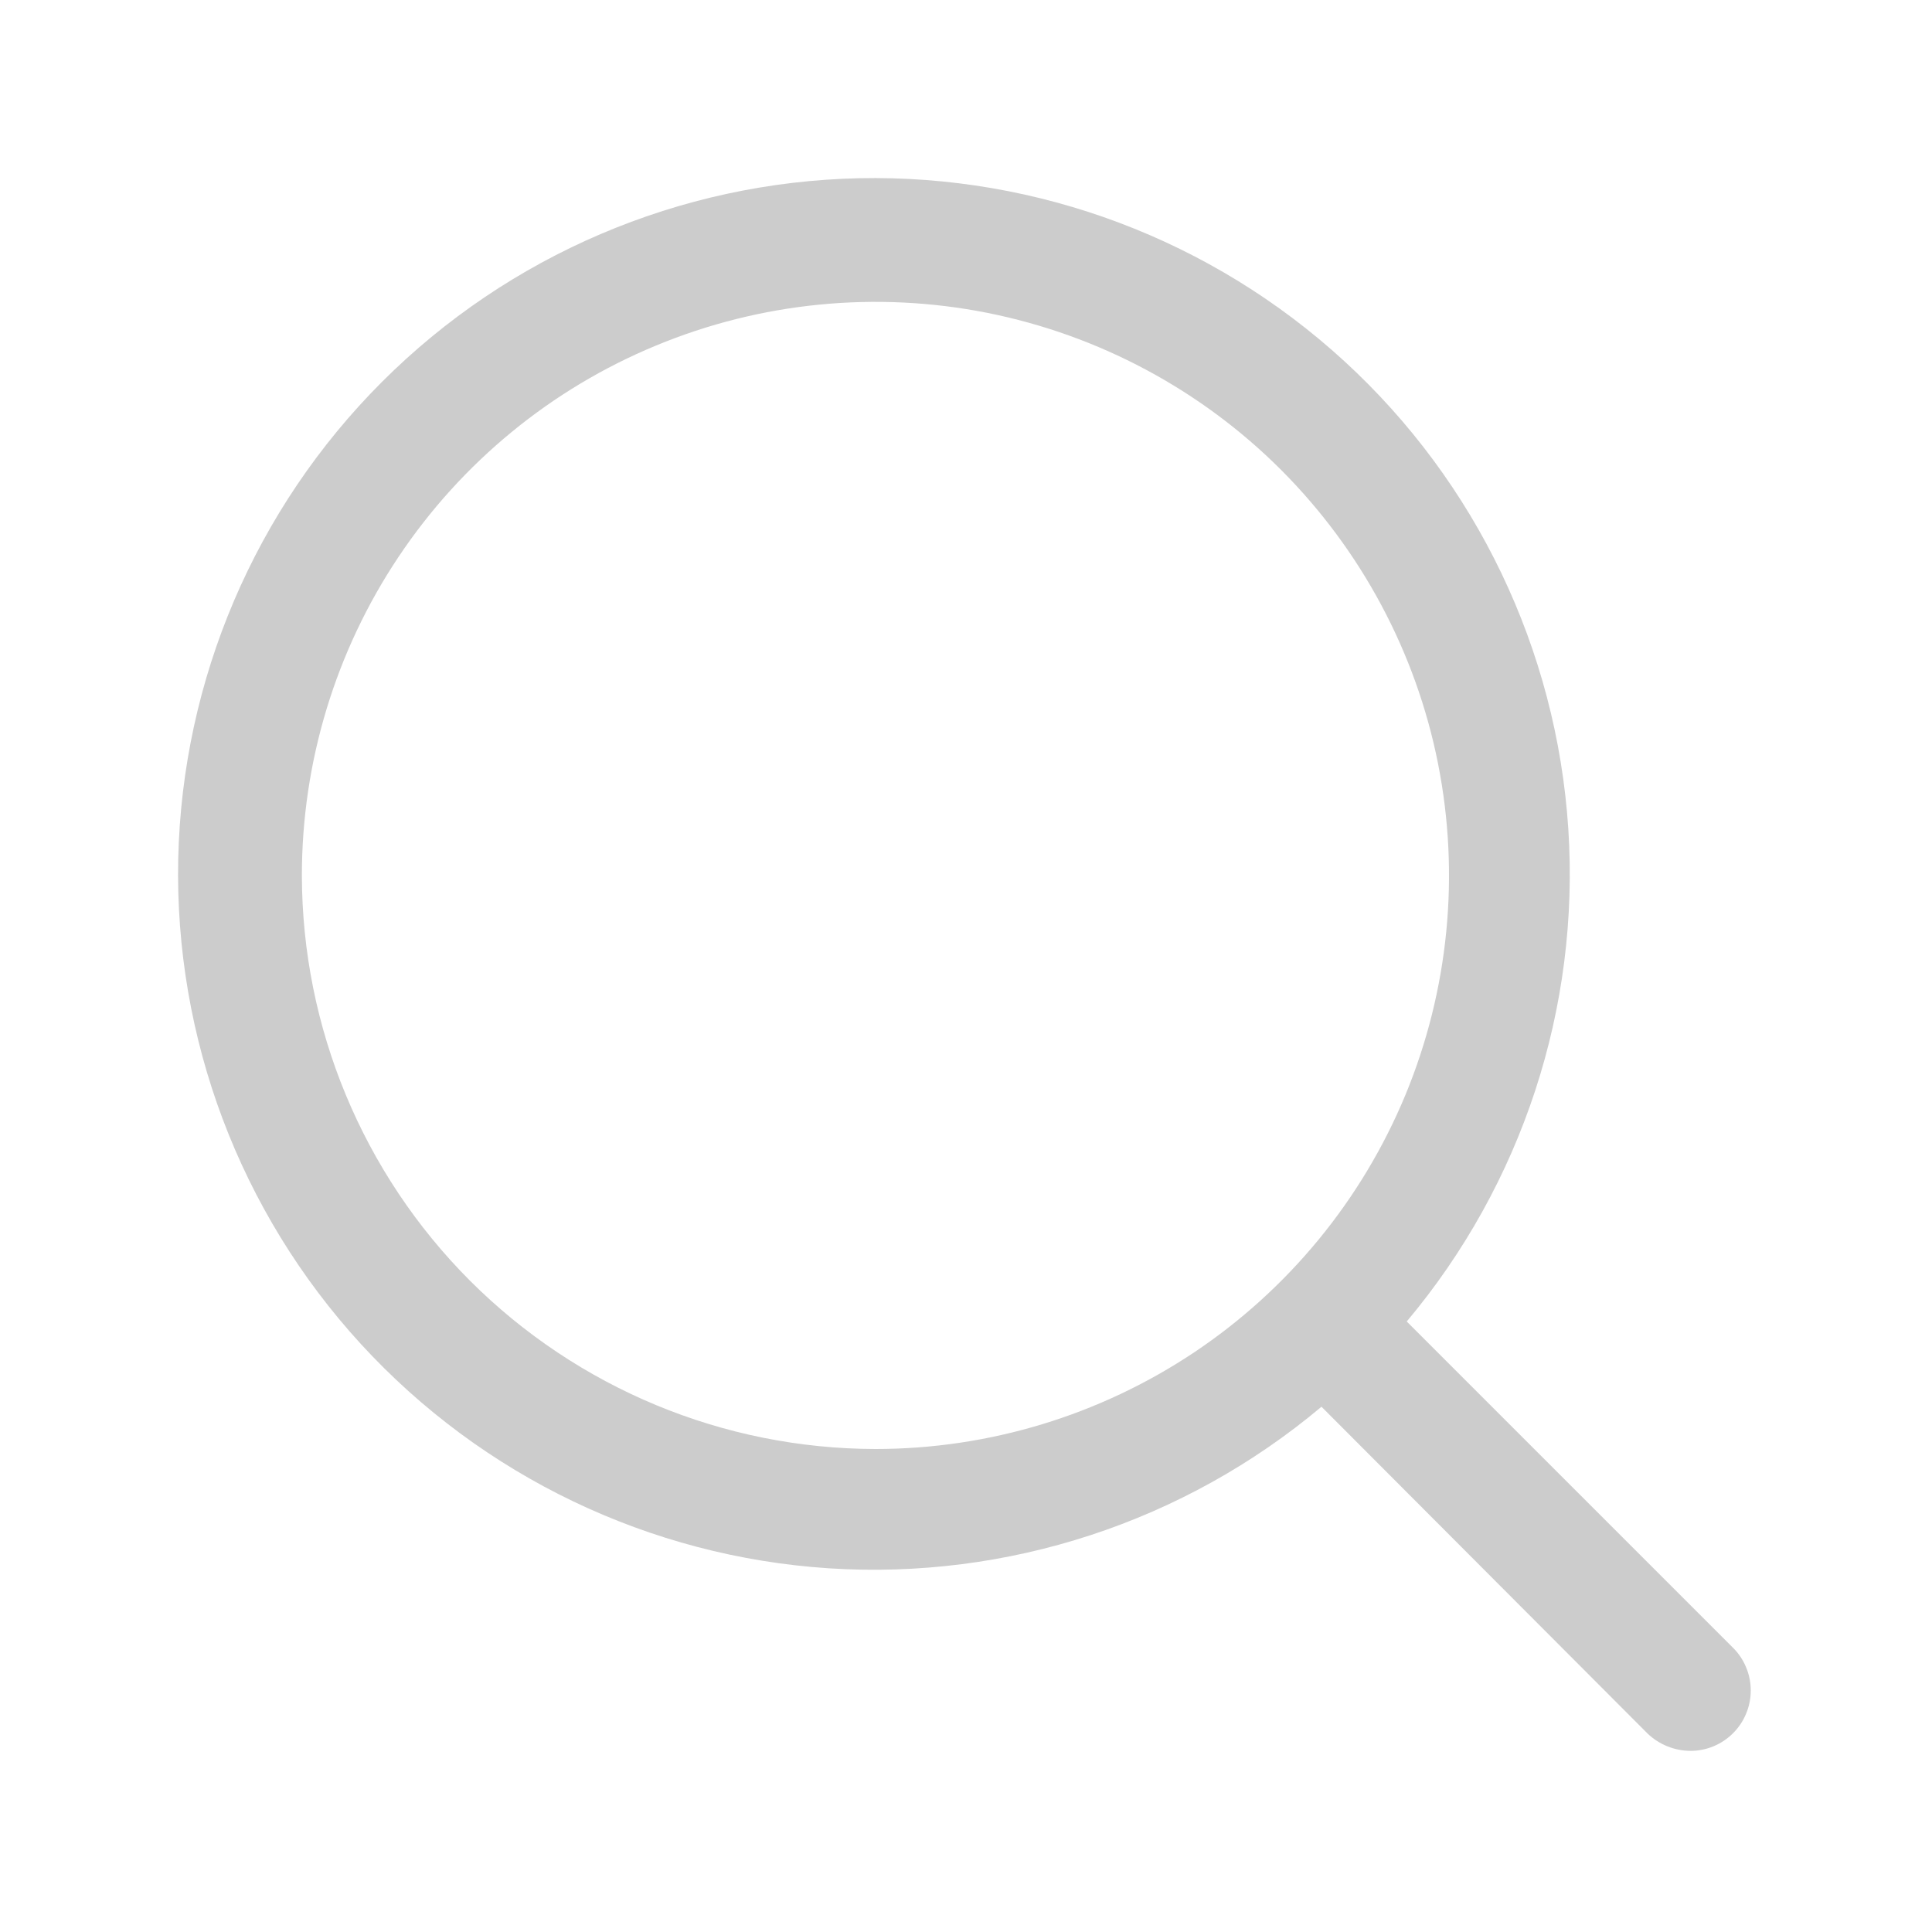
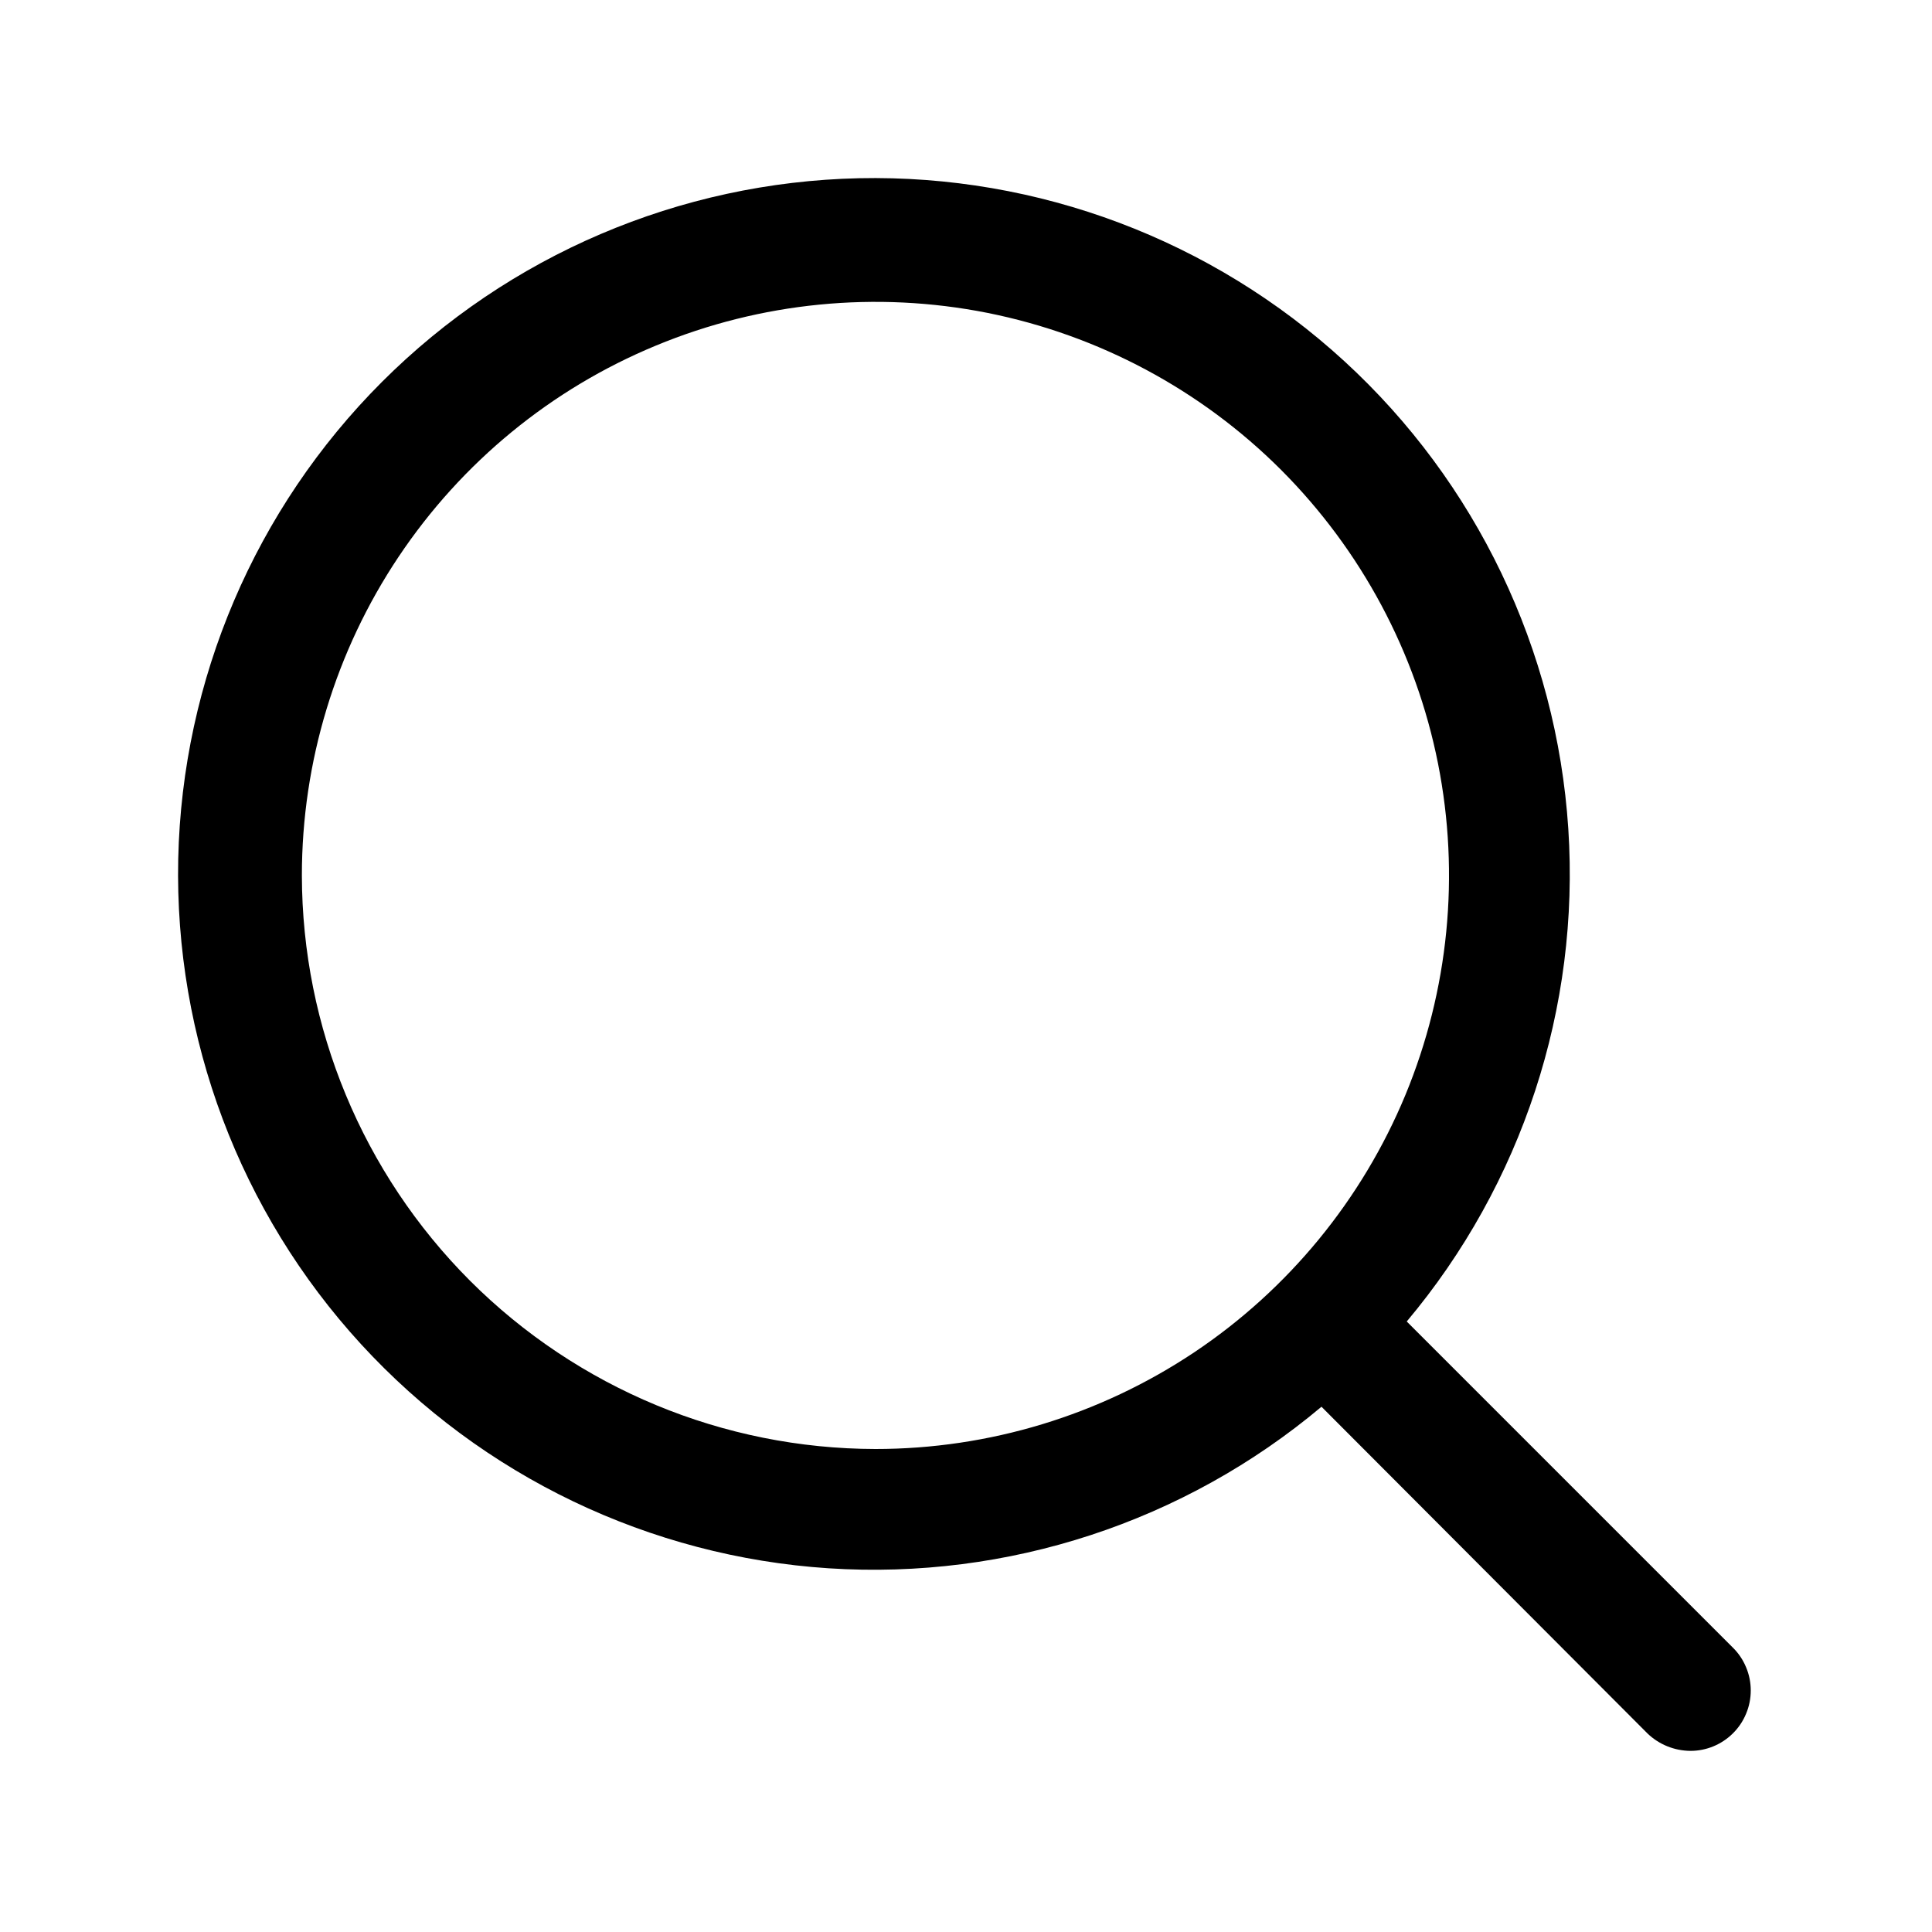
<svg xmlns="http://www.w3.org/2000/svg" width="16" height="16" viewBox="0 0 16 16" fill="currentColor">
-   <path d="M14.35 14.356C14.257 14.448 14.131 14.5 14 14.5C13.867 14.499 13.74 14.448 13.644 14.356L10.944 11.65C9.807 12.605 8.345 13.084 6.863 12.988C5.381 12.891 3.994 12.226 2.99 11.132C1.986 10.037 1.444 8.597 1.476 7.113C1.509 5.628 2.113 4.213 3.163 3.163C4.213 2.113 5.628 1.509 7.113 1.476C8.597 1.444 10.037 1.986 11.132 2.99C12.226 3.993 12.891 5.381 12.988 6.863C13.085 8.345 12.605 9.807 11.65 10.944L14.35 13.644C14.397 13.69 14.435 13.746 14.46 13.807C14.486 13.868 14.499 13.934 14.499 14C14.499 14.066 14.486 14.132 14.46 14.193C14.435 14.254 14.397 14.31 14.35 14.356ZM7.25 12C8.19 12 9.108 11.721 9.889 11.2C10.67 10.678 11.279 9.936 11.639 9.068C11.998 8.2 12.092 7.245 11.909 6.323C11.726 5.402 11.273 4.556 10.609 3.891C9.945 3.227 9.098 2.775 8.177 2.591C7.255 2.408 6.3 2.502 5.432 2.862C4.564 3.221 3.823 3.83 3.301 4.611C2.779 5.392 2.5 6.311 2.5 7.25C2.502 8.509 3.003 9.716 3.893 10.607C4.784 11.497 5.991 11.998 7.25 12Z" fill="currentColor" fill-opacity="0.2" />
+   <path d="M14.35 14.356C14.257 14.448 14.131 14.5 14 14.5C13.867 14.499 13.74 14.448 13.644 14.356L10.944 11.65C9.807 12.605 8.345 13.084 6.863 12.988C5.381 12.891 3.994 12.226 2.99 11.132C1.986 10.037 1.444 8.597 1.476 7.113C1.509 5.628 2.113 4.213 3.163 3.163C4.213 2.113 5.628 1.509 7.113 1.476C8.597 1.444 10.037 1.986 11.132 2.99C12.226 3.993 12.891 5.381 12.988 6.863C13.085 8.345 12.605 9.807 11.65 10.944L14.35 13.644C14.397 13.69 14.435 13.746 14.46 13.807C14.486 13.868 14.499 13.934 14.499 14C14.499 14.066 14.486 14.132 14.46 14.193C14.435 14.254 14.397 14.31 14.35 14.356ZM7.25 12C8.19 12 9.108 11.721 9.889 11.2C10.67 10.678 11.279 9.936 11.639 9.068C11.998 8.2 12.092 7.245 11.909 6.323C11.726 5.402 11.273 4.556 10.609 3.891C9.945 3.227 9.098 2.775 8.177 2.591C7.255 2.408 6.3 2.502 5.432 2.862C4.564 3.221 3.823 3.83 3.301 4.611C2.779 5.392 2.5 6.311 2.5 7.25C2.502 8.509 3.003 9.716 3.893 10.607C4.784 11.497 5.991 11.998 7.25 12Z" fill="currentColor" />
</svg>
